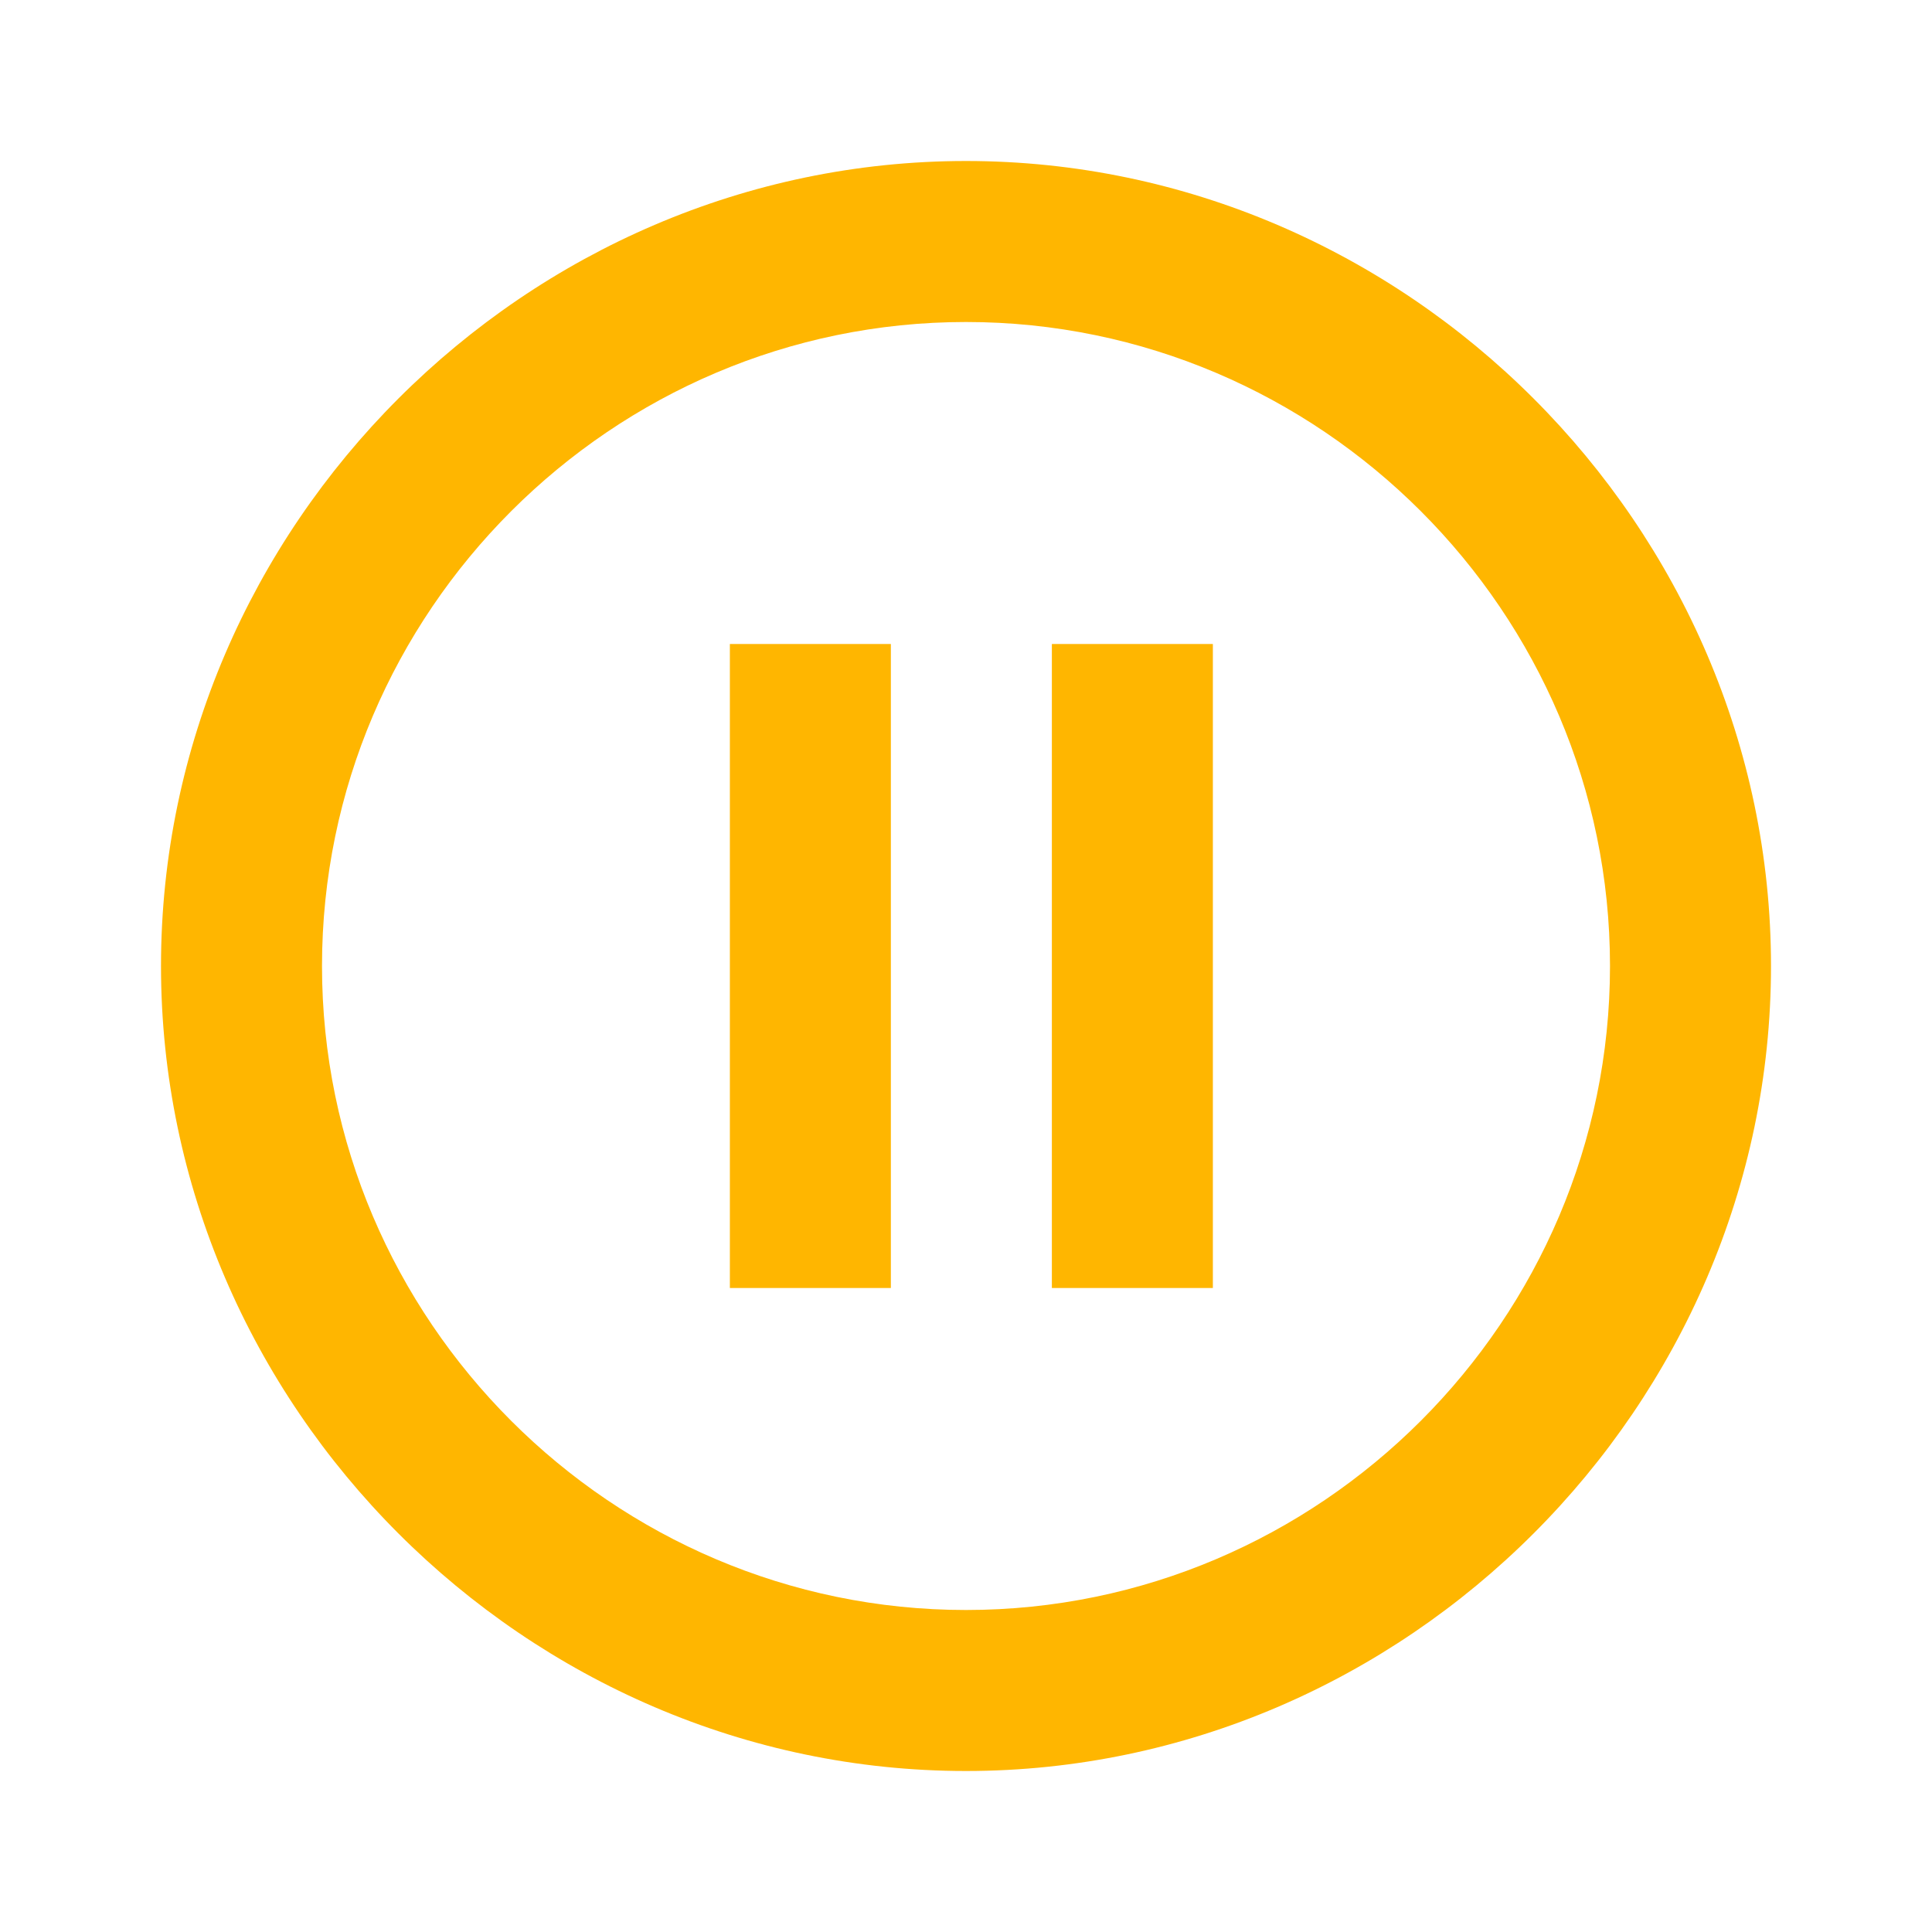
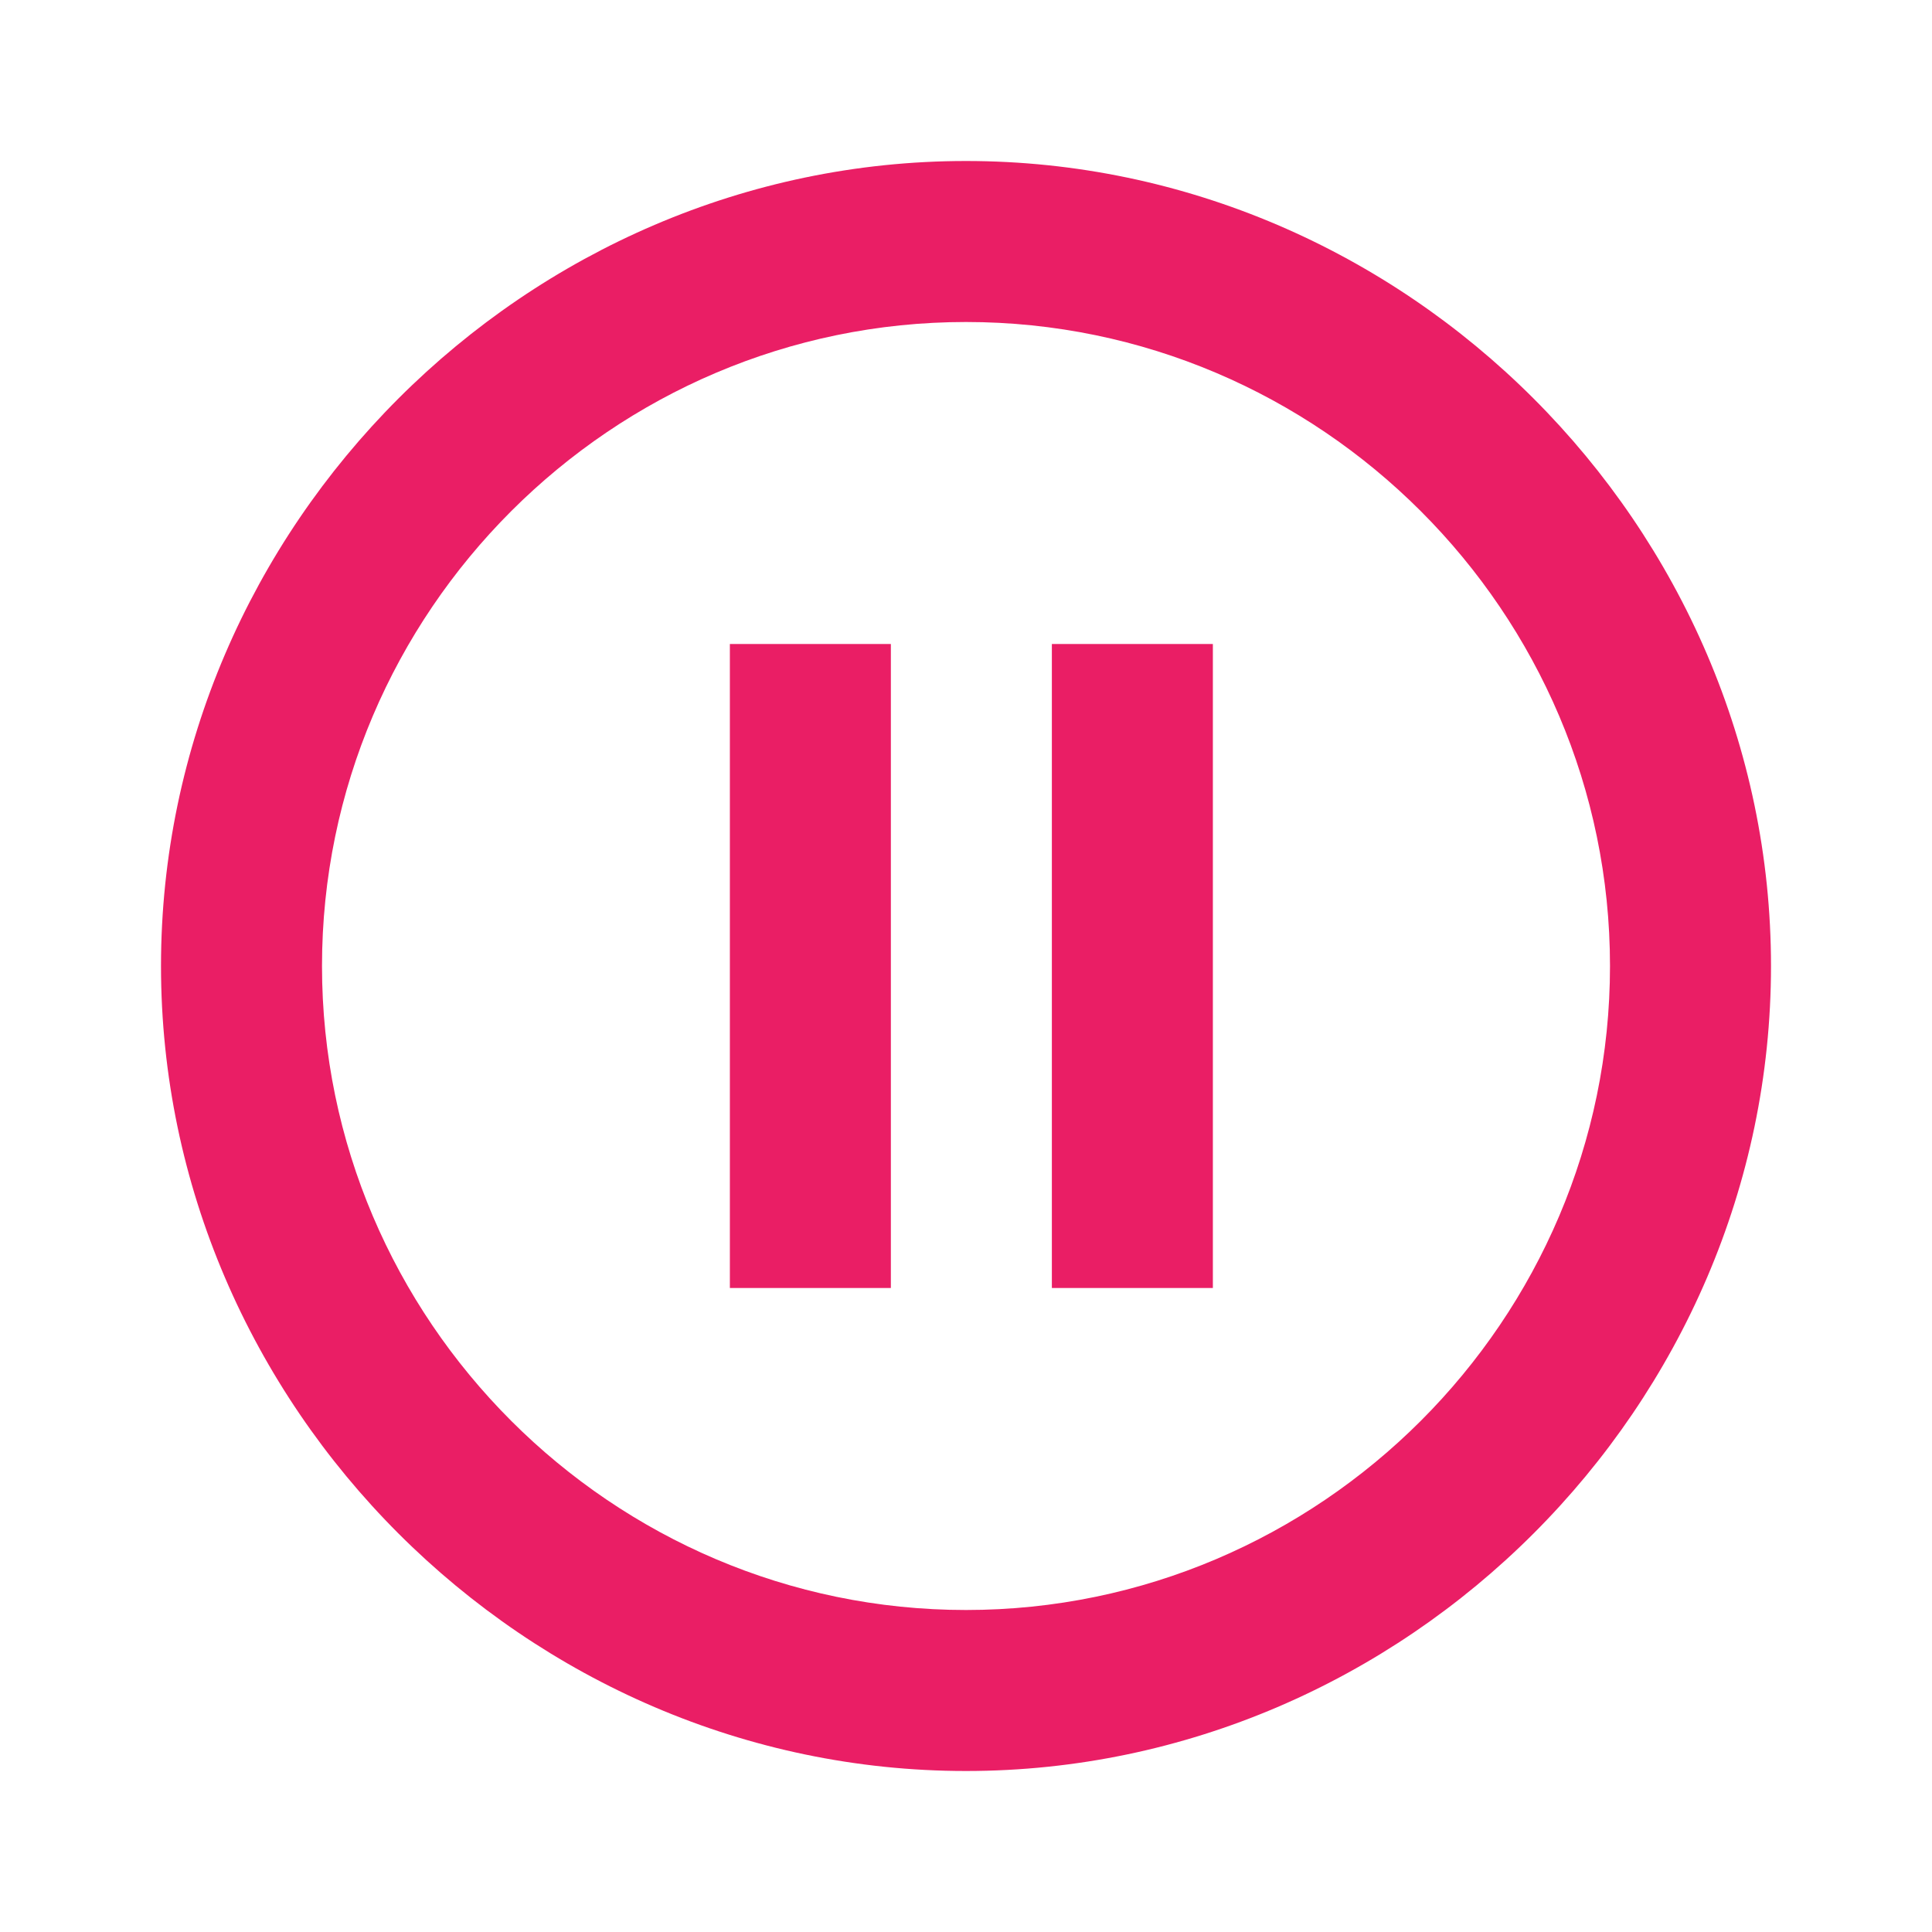
- <svg xmlns="http://www.w3.org/2000/svg" version="1.1" id="Layer_1" x="0px" y="0px" width="18px" height="18px" viewBox="0 0 18 18" style="enable-background:new 0 0 18 18;" xml:space="preserve">
-   <style type="text/css">
- 	.st0{fill:none;}
- 	.st1{fill:#FFB600;}
- </style>
-   <path class="st0" d="M0,0h18v18H0V0z" />
-   <path class="st1" d="M6.8,12h1.5V6H6.8V12z M9,1.5C4.9,1.5,1.5,4.9,1.5,9s3.4,7.5,7.5,7.5s7.5-3.4,7.5-7.5S13.1,1.5,9,1.5z M9,15  c-3.3,0-6-2.7-6-6s2.7-6,6-6s6,2.7,6,6S12.3,15,9,15z M9.8,12h1.5V6H9.8V12z" />
+ <svg xmlns="http://www.w3.org/2000/svg" viewBox="0 0 18 18" width="18" height="18">
+   <style>
+ 		tspan { white-space:pre }
+ 		.shp0 { fill: none } 
+ 		.shp1 { fill: #ea1e65 } 
+ 	</style>
+   <path id="Layer" class="shp0" d="M0 0L18 0L18 18L0 18L0 0Z" />
+   <path id="Layer" fill-rule="evenodd" class="shp1" d="M16.5 9C16.5 13.1 13.1 16.5 9 16.5C4.9 16.5 1.5 13.1 1.5 9C1.5 4.9 4.9 1.5 9 1.5C13.1 1.5 16.5 4.9 16.5 9ZM15 9C15 5.7 12.3 3 9 3C5.7 3 3 5.7 3 9C3 12.3 5.7 15 9 15C12.3 15 15 12.3 15 9ZM6.8 6L8.3 6L8.3 12L6.8 12L6.8 6ZM9.8 6L11.3 6L11.3 12L9.8 12L9.8 6Z" />
</svg>
